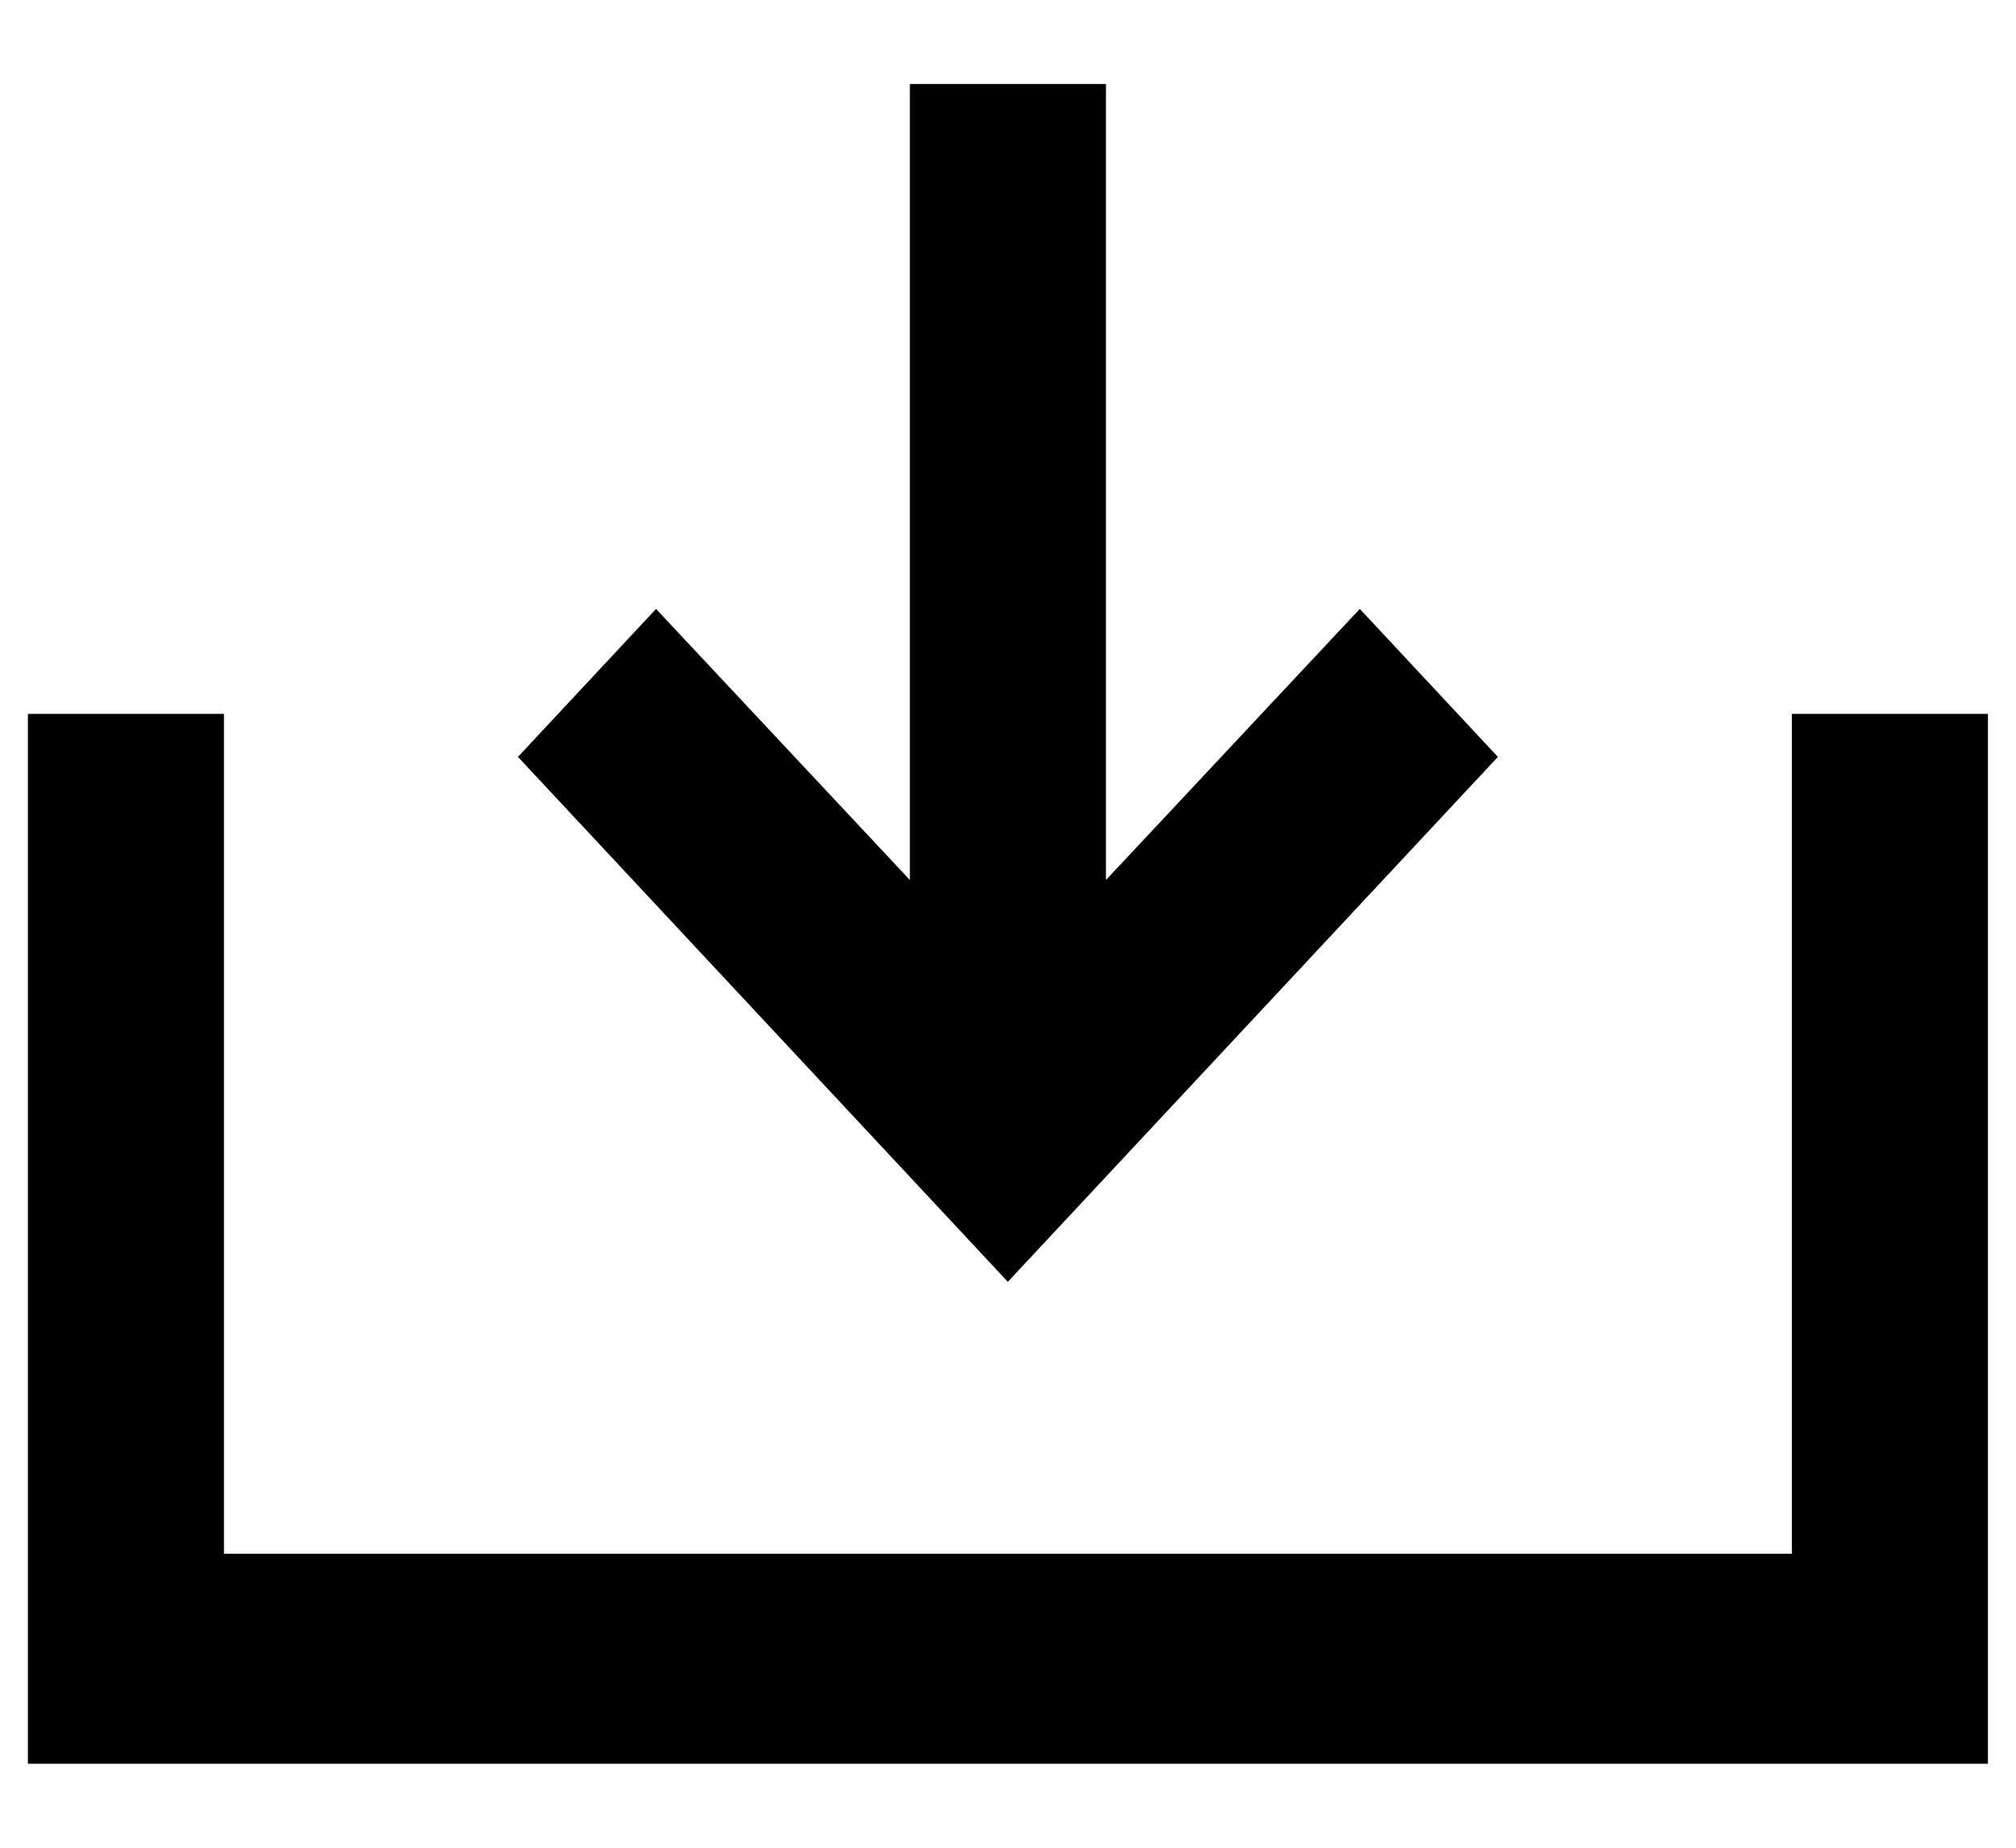
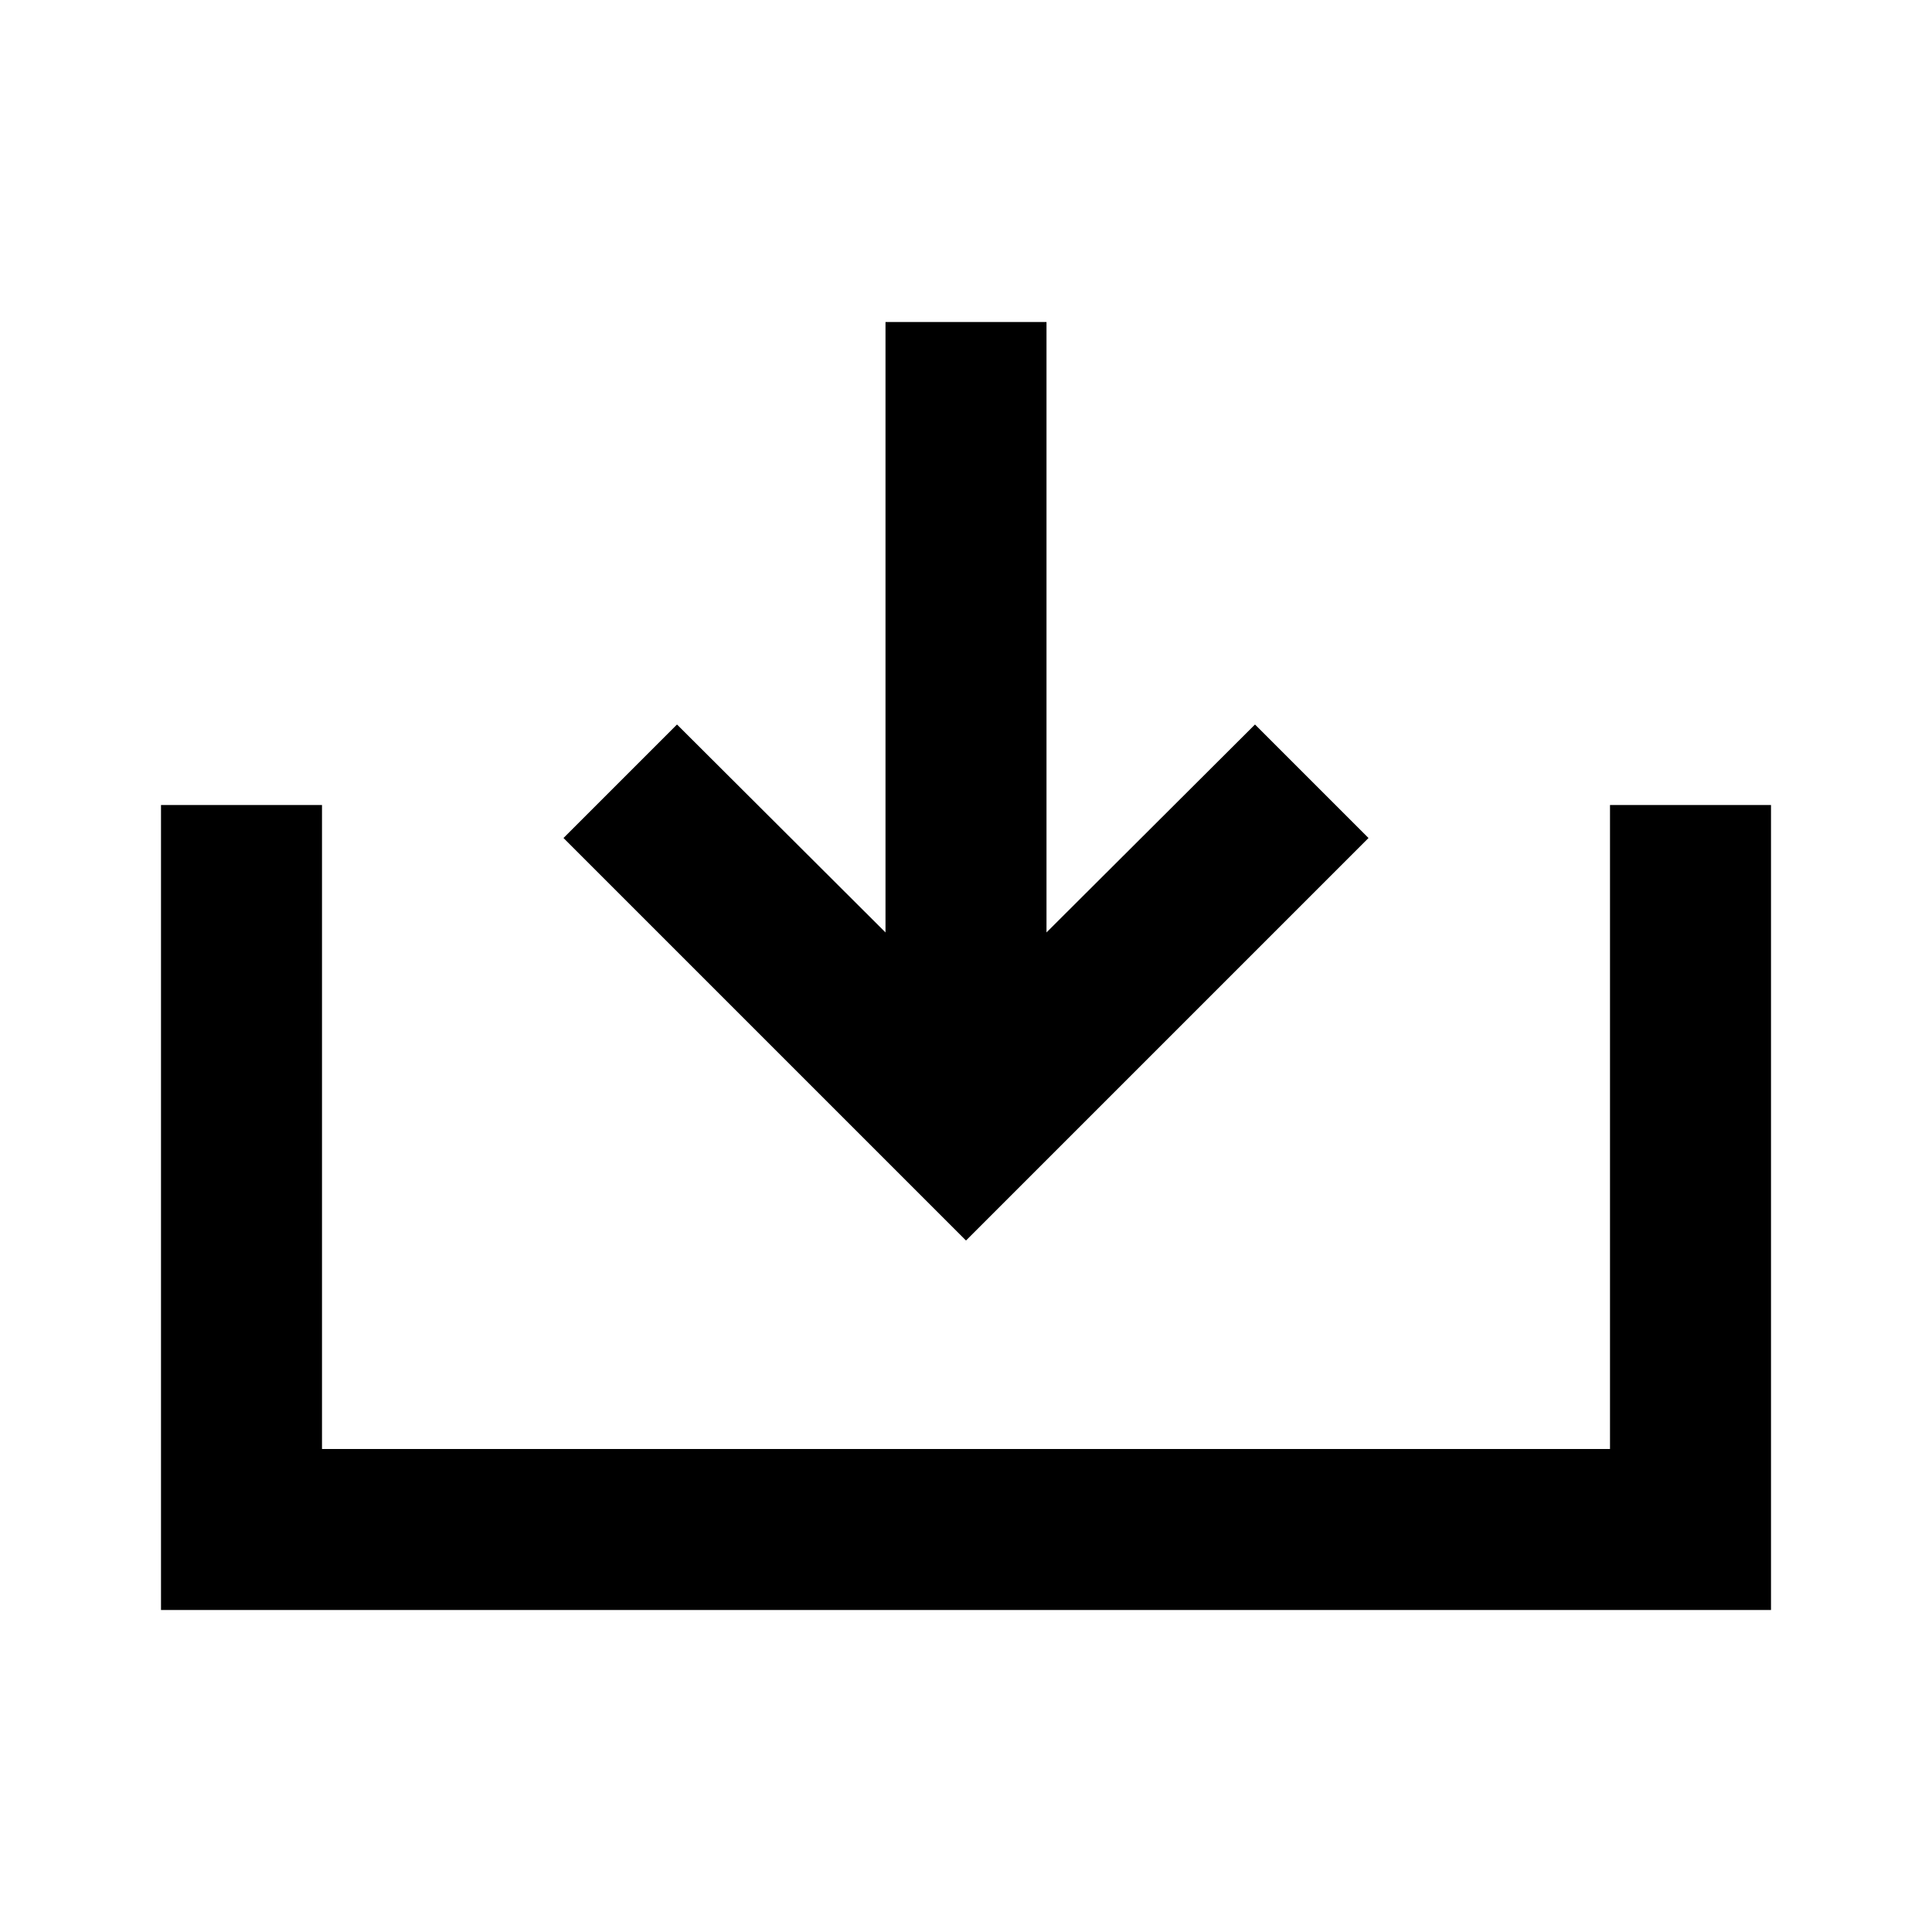
- <svg xmlns="http://www.w3.org/2000/svg" width="12" height="11" viewBox="0 0 12 11" fill="none">
-   <path d="M5.416 0.5H6.583V5.239L8.094 3.625L8.916 4.506L5.999 7.631L3.083 4.506L3.905 3.625L5.416 5.239V0.5Z" fill="currentColor" />
-   <path d="M1.333 4.25H0.166V10.5H11.833V4.25H10.666V9.25H1.333V4.25Z" fill="currentColor" />
+ <svg xmlns="http://www.w3.org/2000/svg" width="24" height="24" viewBox="0 0 24 24" fill="none">
+   <path d="M11 4H13V11.583L15.59 9L17 10.41L12 15.41L7 10.41L8.41 9L11 11.583V4Z" fill="black" />
+   <path d="M4 10H2V20H22V10H20V18H4V10Z" fill="black" />
</svg>
